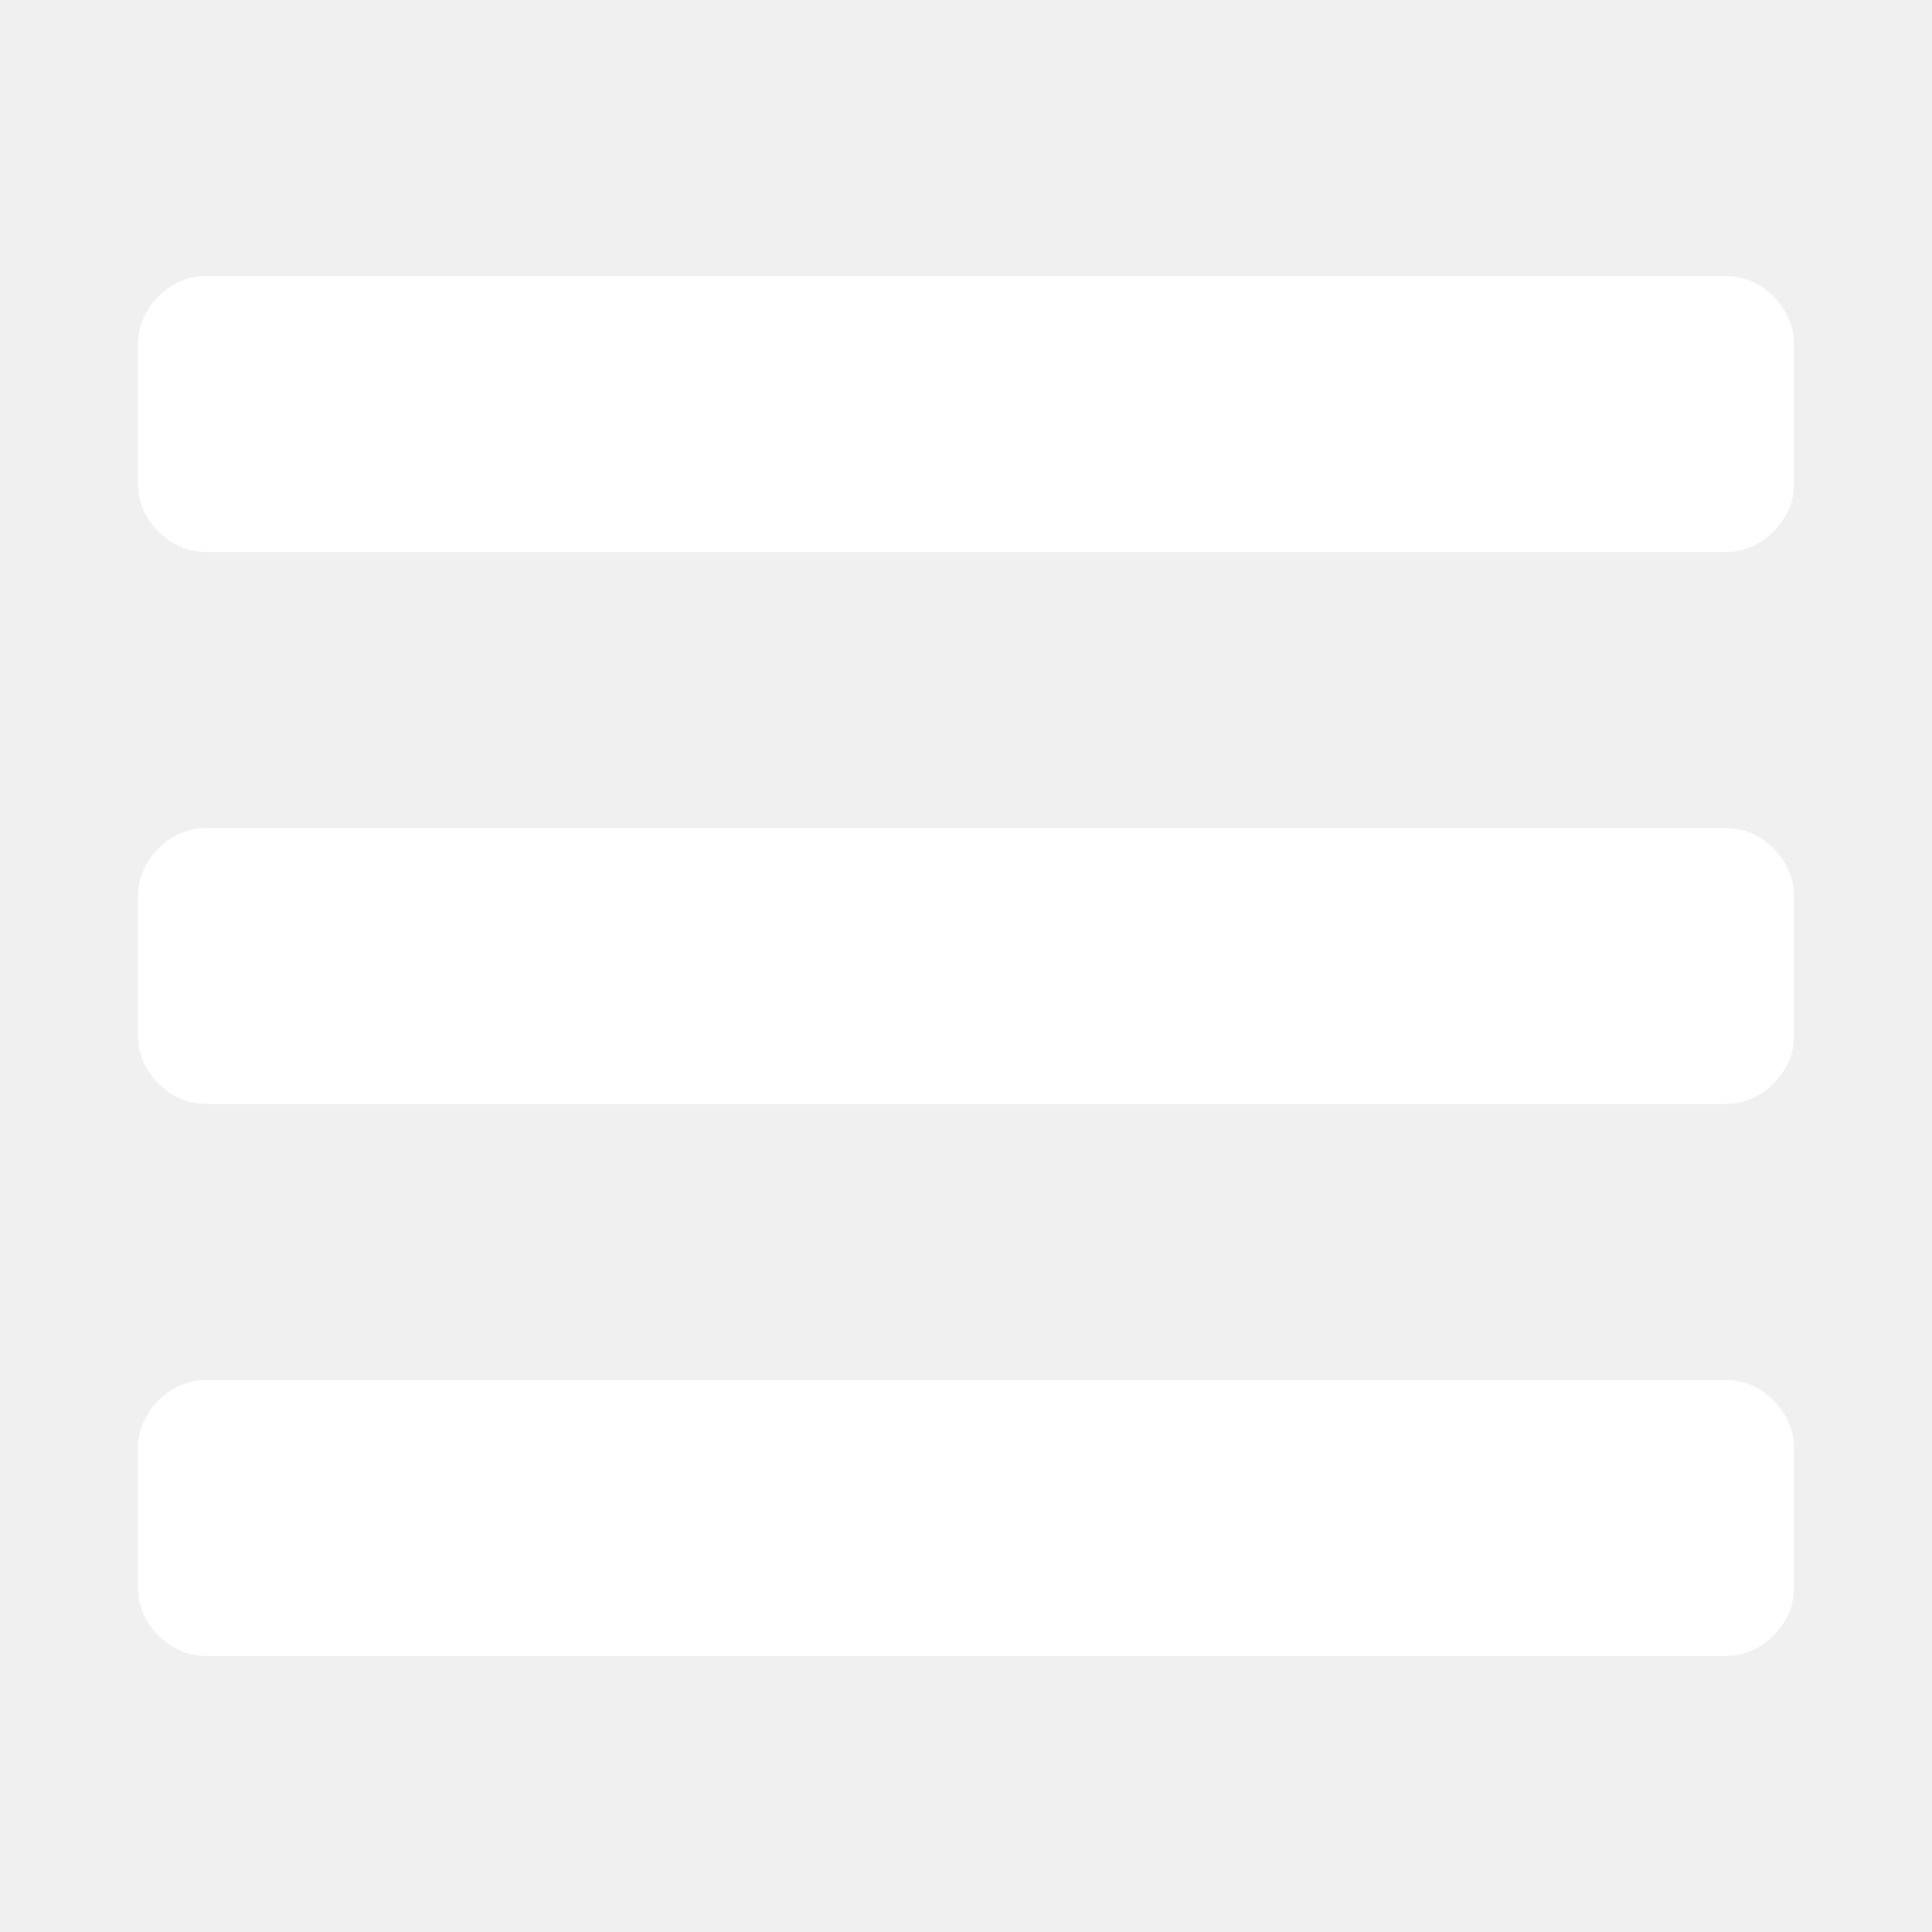
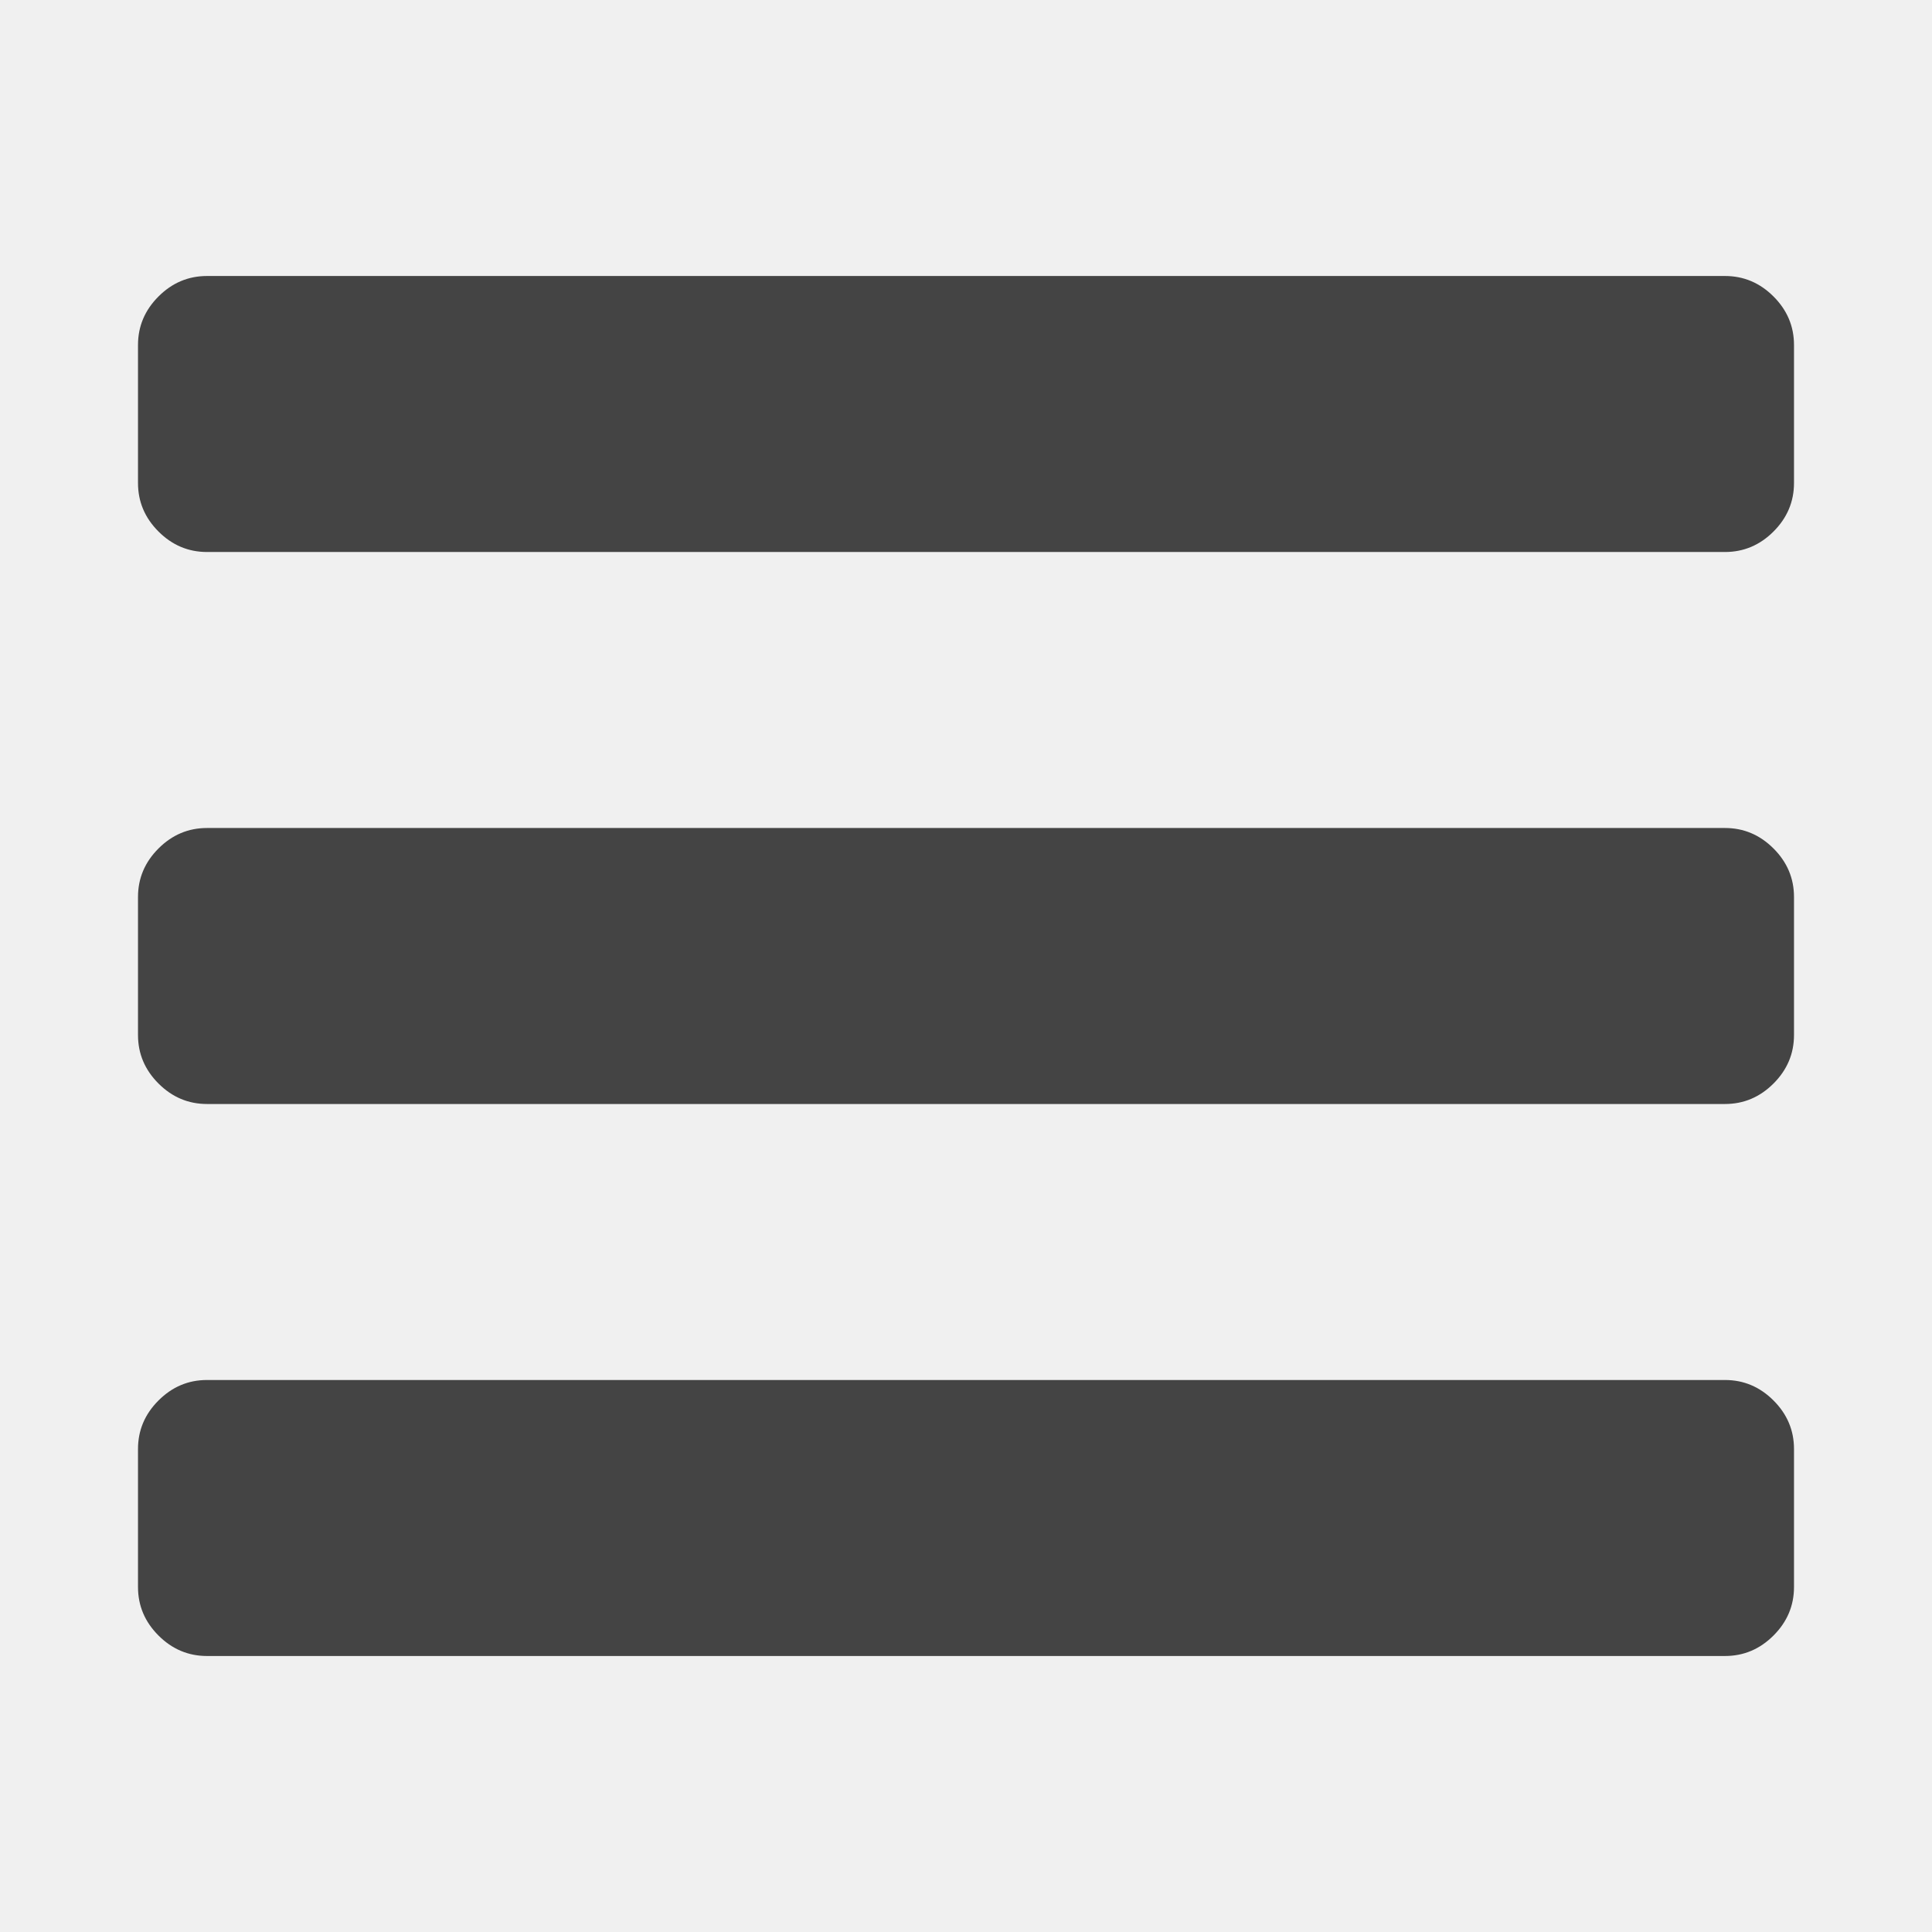
<svg xmlns="http://www.w3.org/2000/svg" width="1792" height="1792" viewBox="0 0 1792 1792">
-   <path d="M1664 1344v128q0 26-19 45t-45 19h-1408q-26 0-45-19t-19-45v-128q0-26 19-45t45-19h1408q26 0 45 19t19 45zm0-512v128q0 26-19 45t-45 19h-1408q-26 0-45-19t-19-45v-128q0-26 19-45t45-19h1408q26 0 45 19t19 45zm0-512v128q0 26-19 45t-45 19h-1408q-26 0-45-19t-19-45v-128q0-26 19-45t45-19h1408q26 0 45 19t19 45z" fill="#fff" />
+   <path d="M1664 1344v128q0 26-19 45t-45 19h-1408q-26 0-45-19t-19-45v-128q0-26 19-45t45-19h1408q26 0 45 19t19 45zm0-512v128q0 26-19 45t-45 19h-1408q-26 0-45-19t-19-45v-128q0-26 19-45t45-19h1408q26 0 45 19t19 45zm0-512v128q0 26-19 45t-45 19h-1408q-26 0-45-19t-19-45v-128q0-26 19-45t45-19h1408q26 0 45 19t19 45z" fill="#444" />
</svg>
